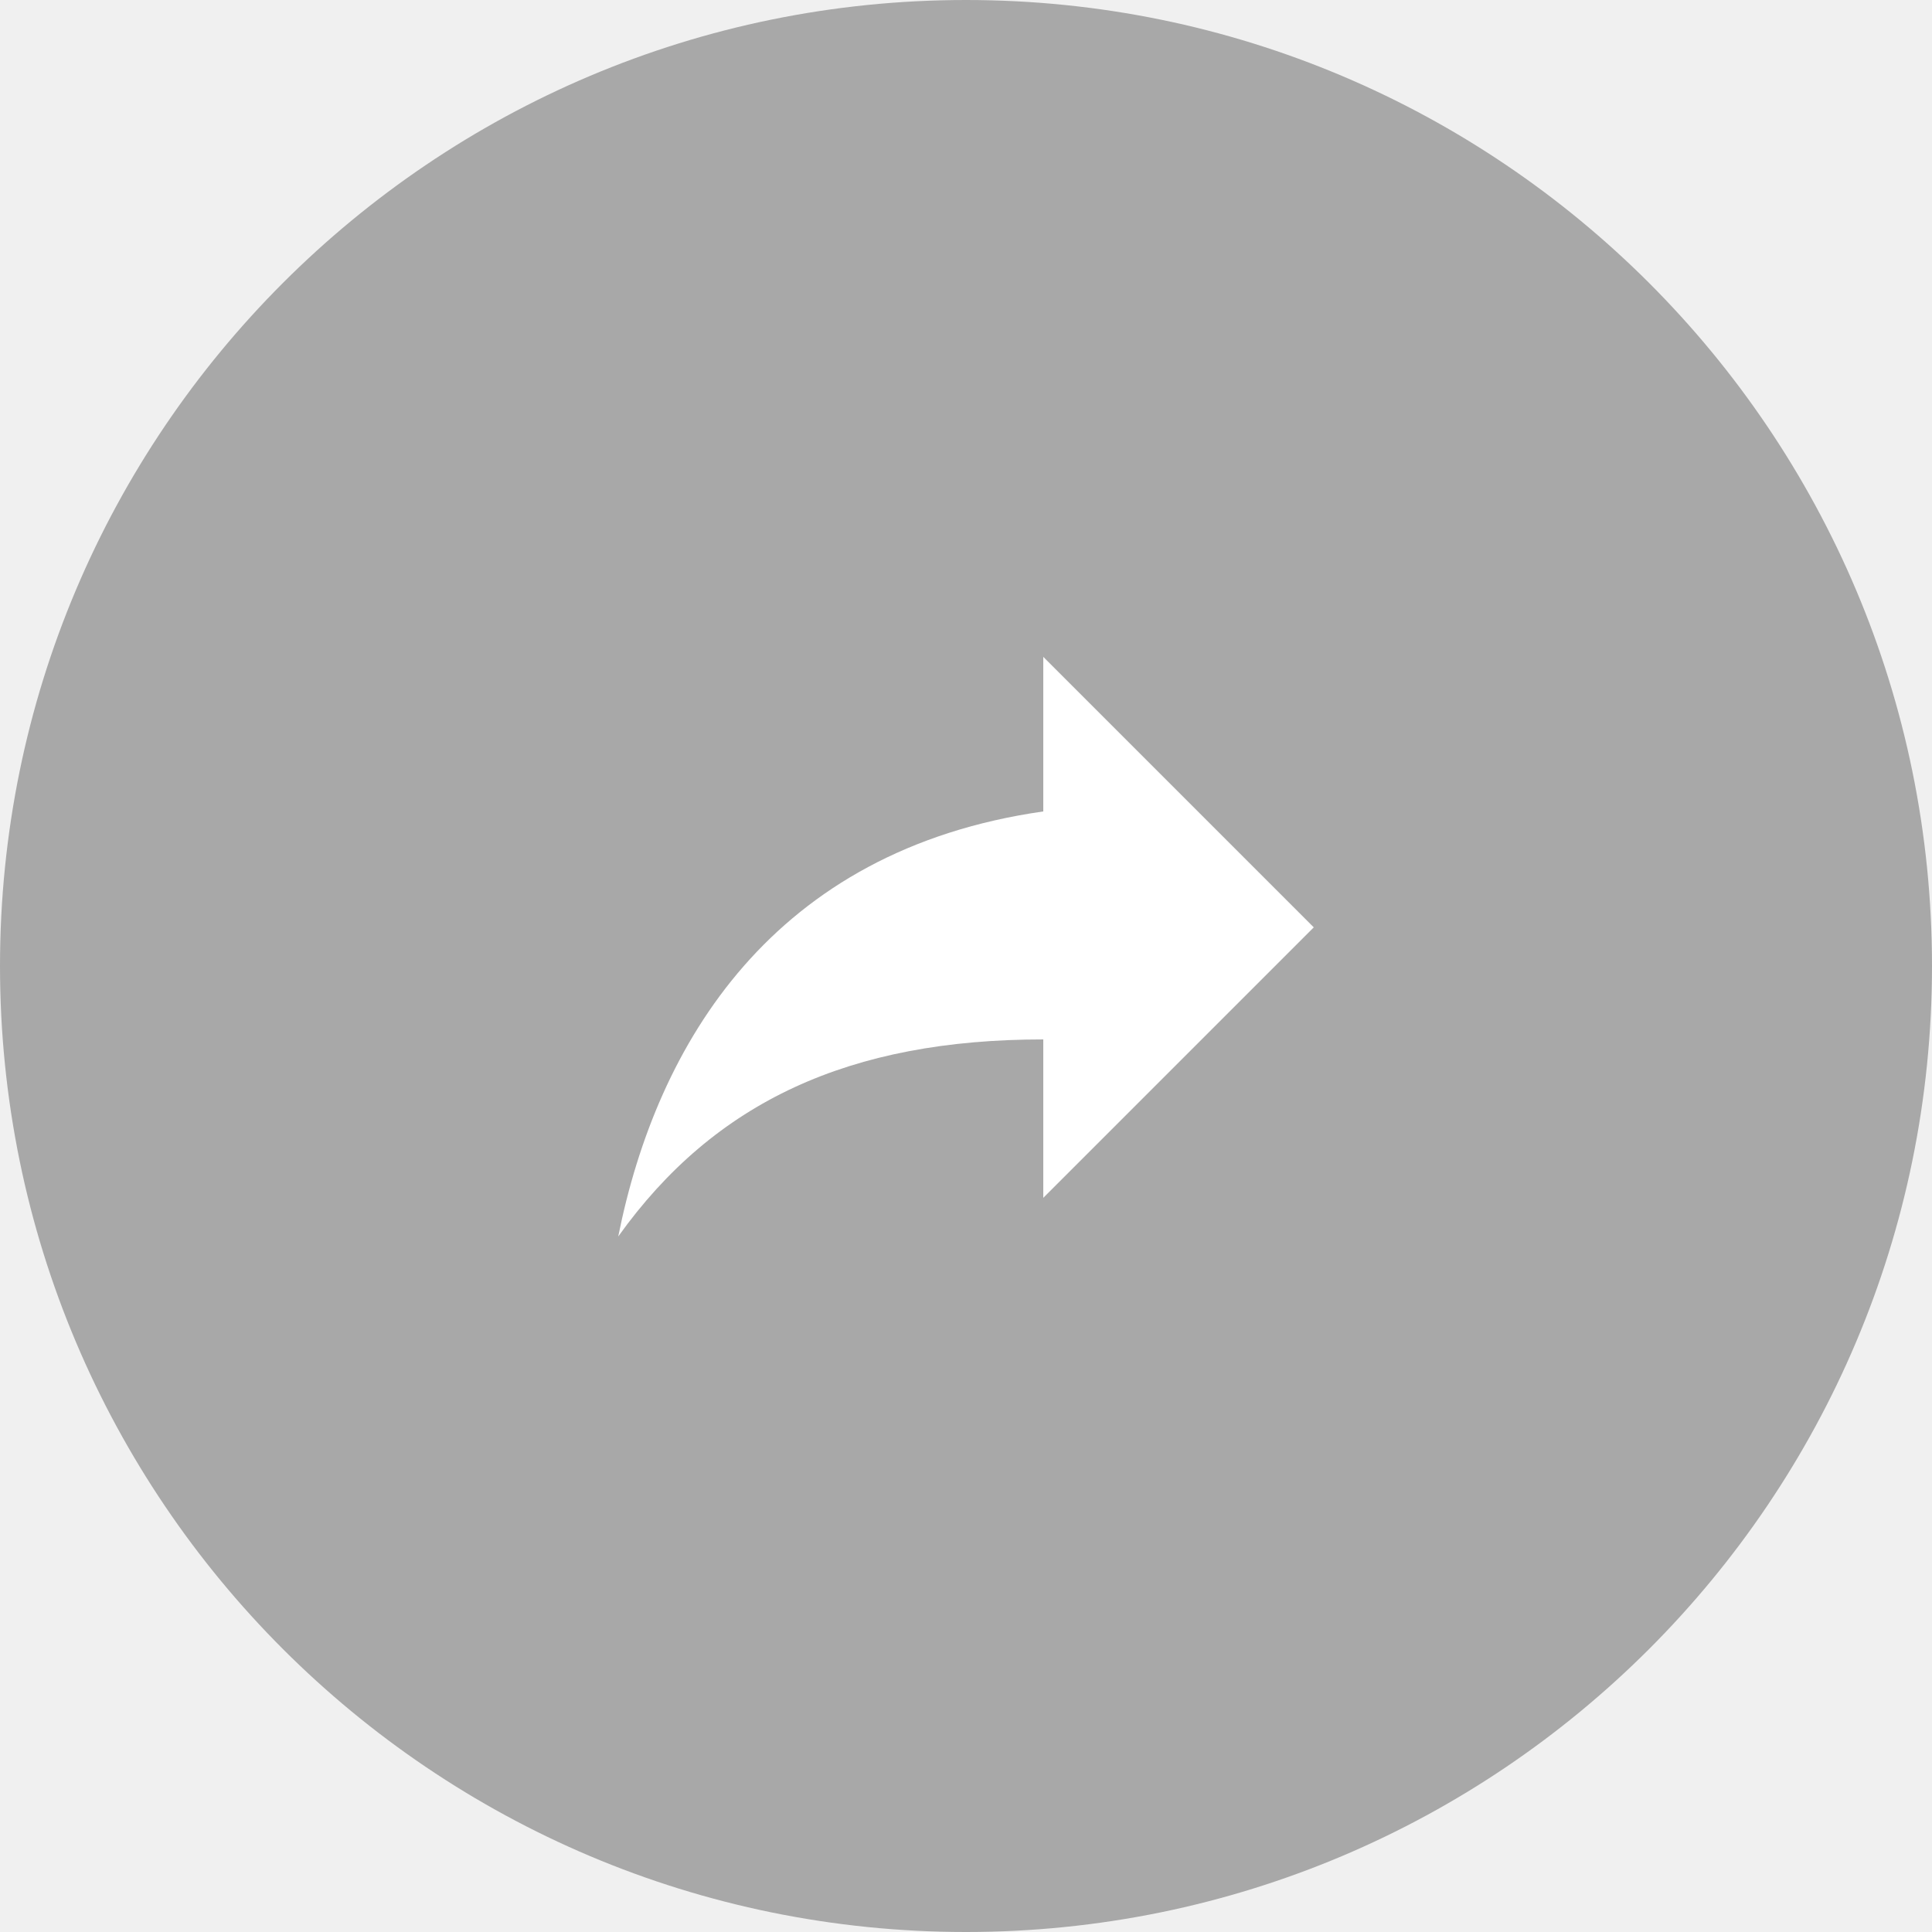
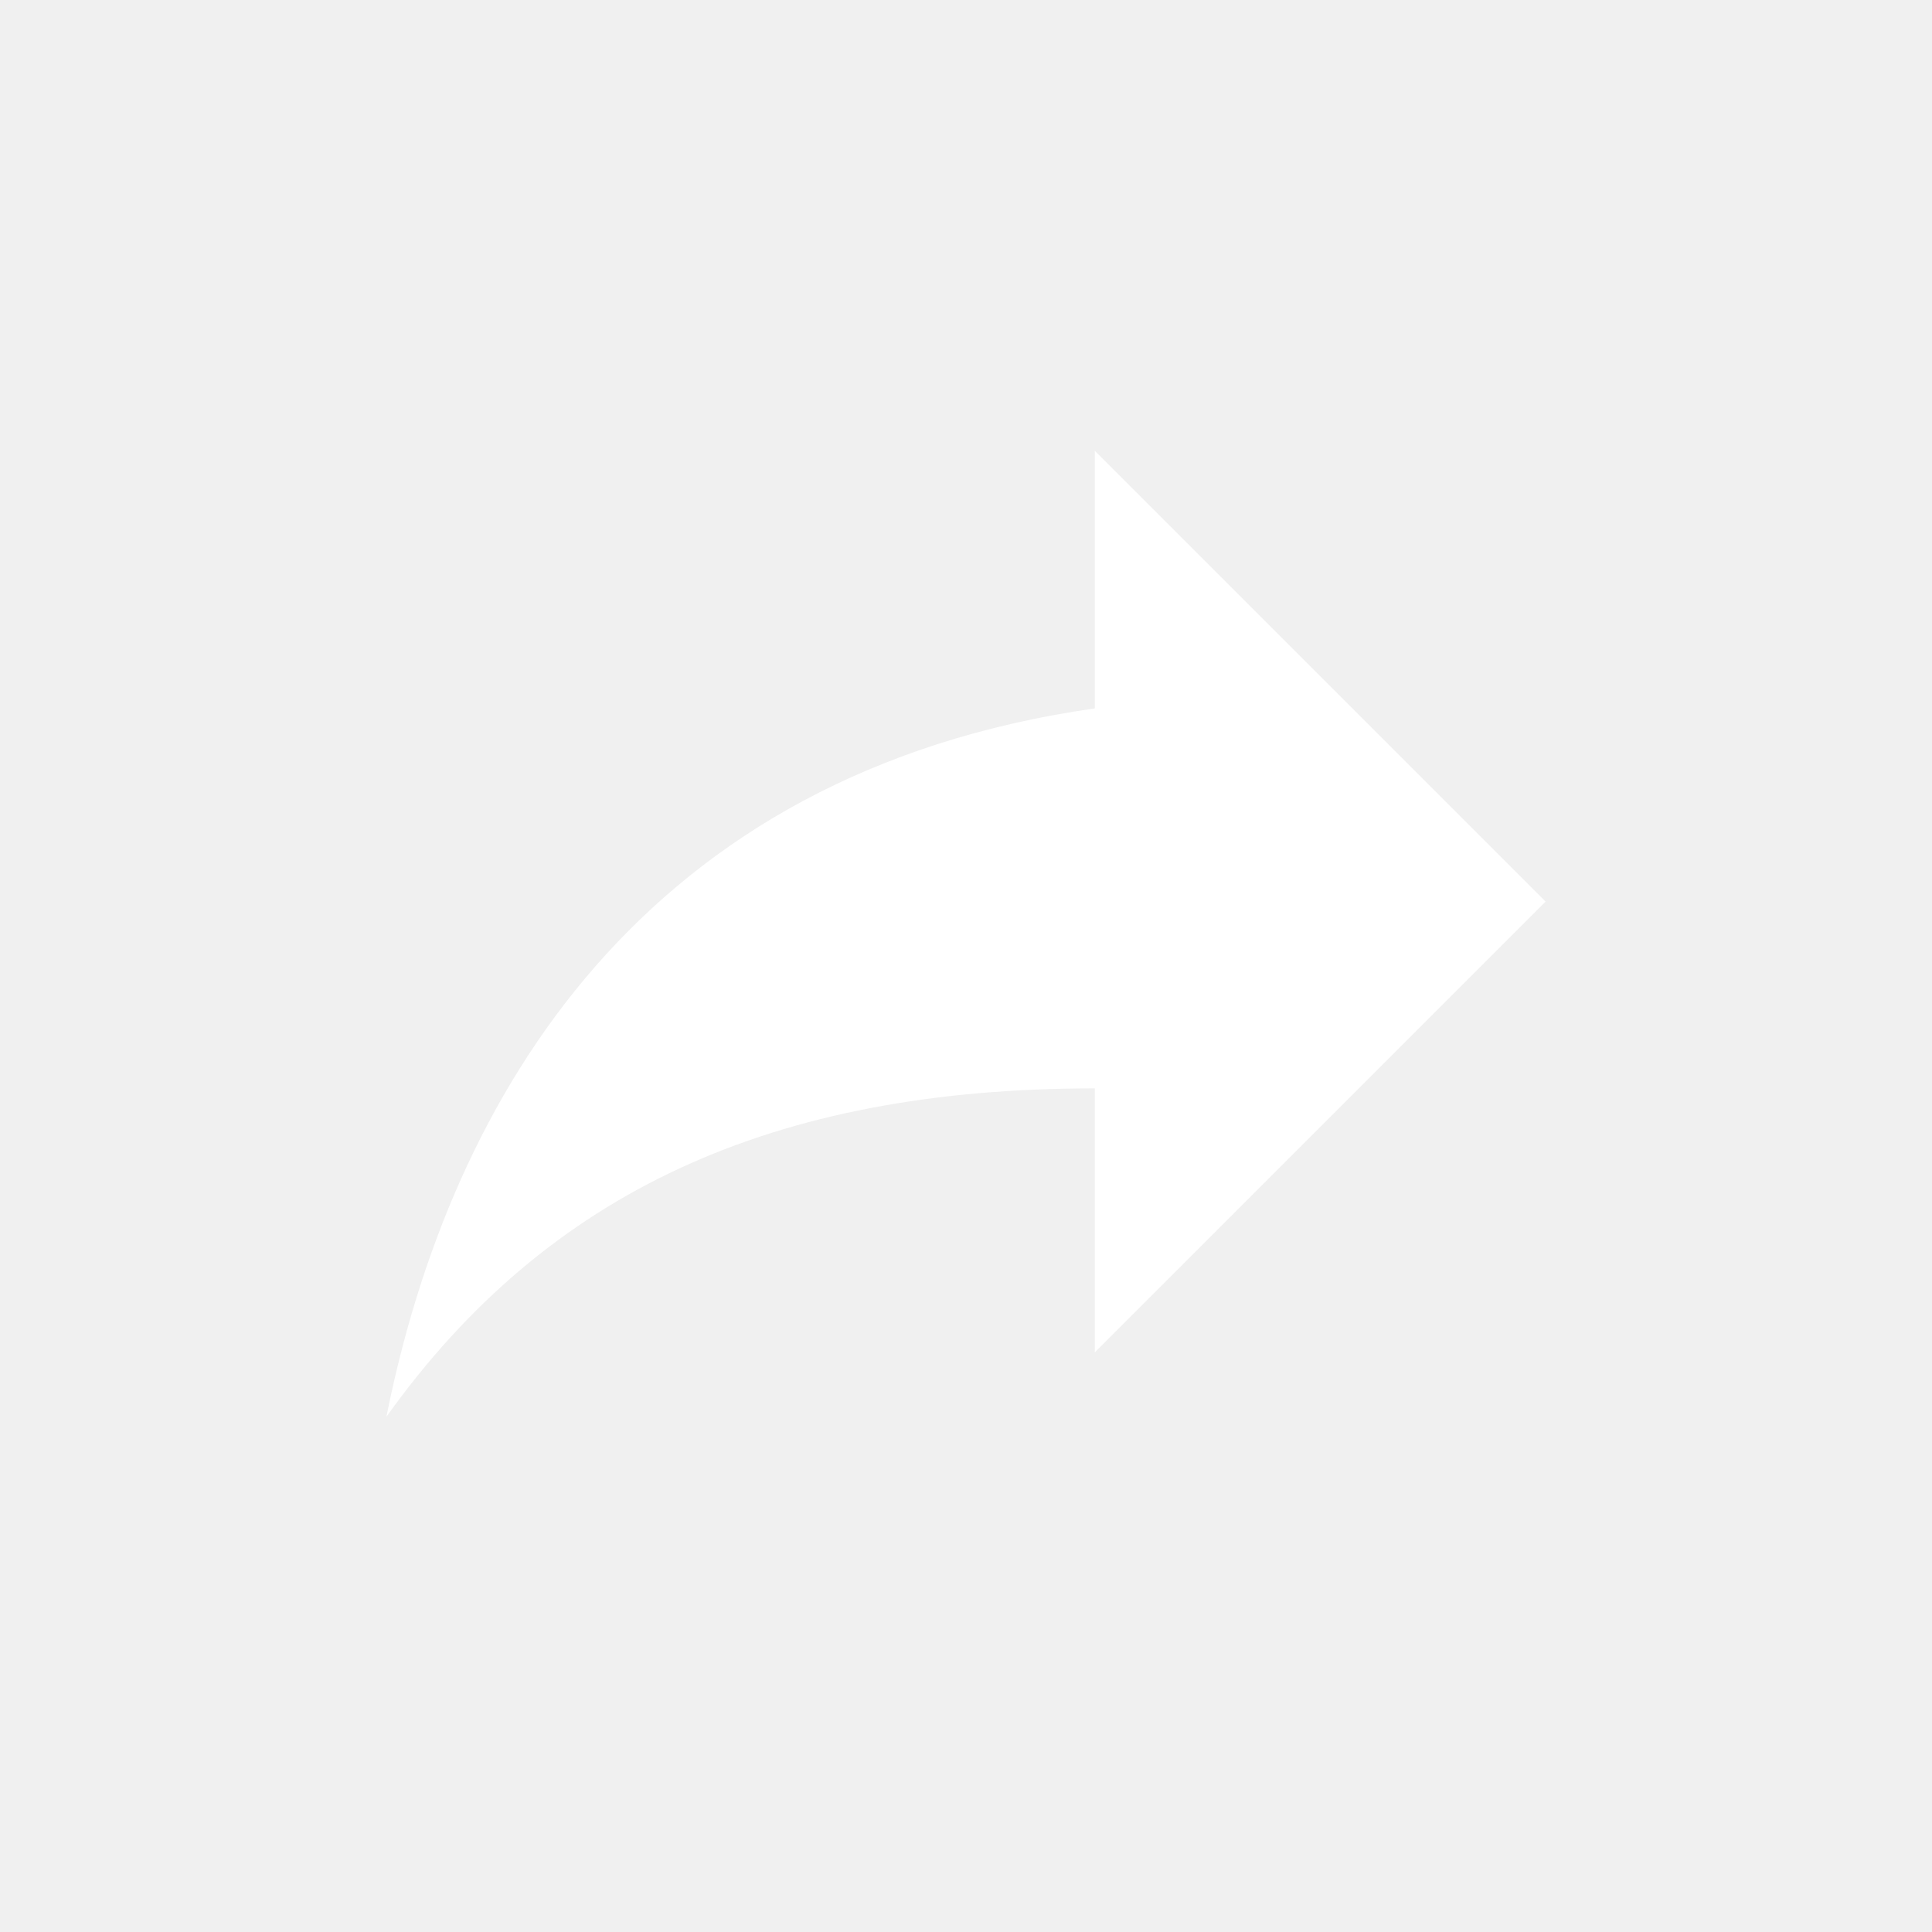
- <svg xmlns="http://www.w3.org/2000/svg" class="card__svg" width="40" height="40" viewBox="0 0 40 40" fill="none">
-   <mask id="mask0_3_25" style="mask-type:luminance" maskUnits="userSpaceOnUse" x="0" y="0" width="40" height="40">
-     <path fill-rule="evenodd" clip-rule="evenodd" d="M20 0C8.954 0 0 8.954 0 20C0 31.046 8.954 40 20 40C31.046 40 40 31.046 40 20C40 8.954 31.046 0 20 0Z" fill="white" />
+ <svg xmlns="http://www.w3.org/2000/svg" width="24" height="24" viewBox="0 0 24 24" fill="none">
+   <mask id="mask0_3_29" style="mask-type:luminance" maskUnits="userSpaceOnUse" x="4" y="5" width="16" height="13">
+     <path fill-rule="evenodd" clip-rule="evenodd" d="M13.6 8.8V5.6L19.2 11.2L13.6 16.8V13.52C9.6 13.52 6.8 14.8 4.8 17.6C5.6 13.6 8 9.6 13.6 8.8Z" fill="white" />
  </mask>
-   <g mask="url(#mask0_3_25)">
-     <rect opacity="0.3" width="40" height="40" fill="black" />
-     <mask id="mask1_3_25" style="mask-type:luminance" maskUnits="userSpaceOnUse" x="12" y="13" width="16" height="13">
-       <path fill-rule="evenodd" clip-rule="evenodd" d="M21.6 16.8V13.6L27.2 19.2L21.6 24.8V21.52C17.6 21.52 14.8 22.8 12.8 25.6C13.6 21.6 16 17.6 21.6 16.8Z" fill="white" />
-     </mask>
-     <g mask="url(#mask1_3_25)">
-       <rect x="9.6" y="9.6" width="20.8" height="20.8" fill="white" />
-     </g>
+   <g mask="url(#mask0_3_29)">
+     <rect x="1.6" y="1.6" width="20.8" height="20.8" fill="white" />
  </g>
</svg>
